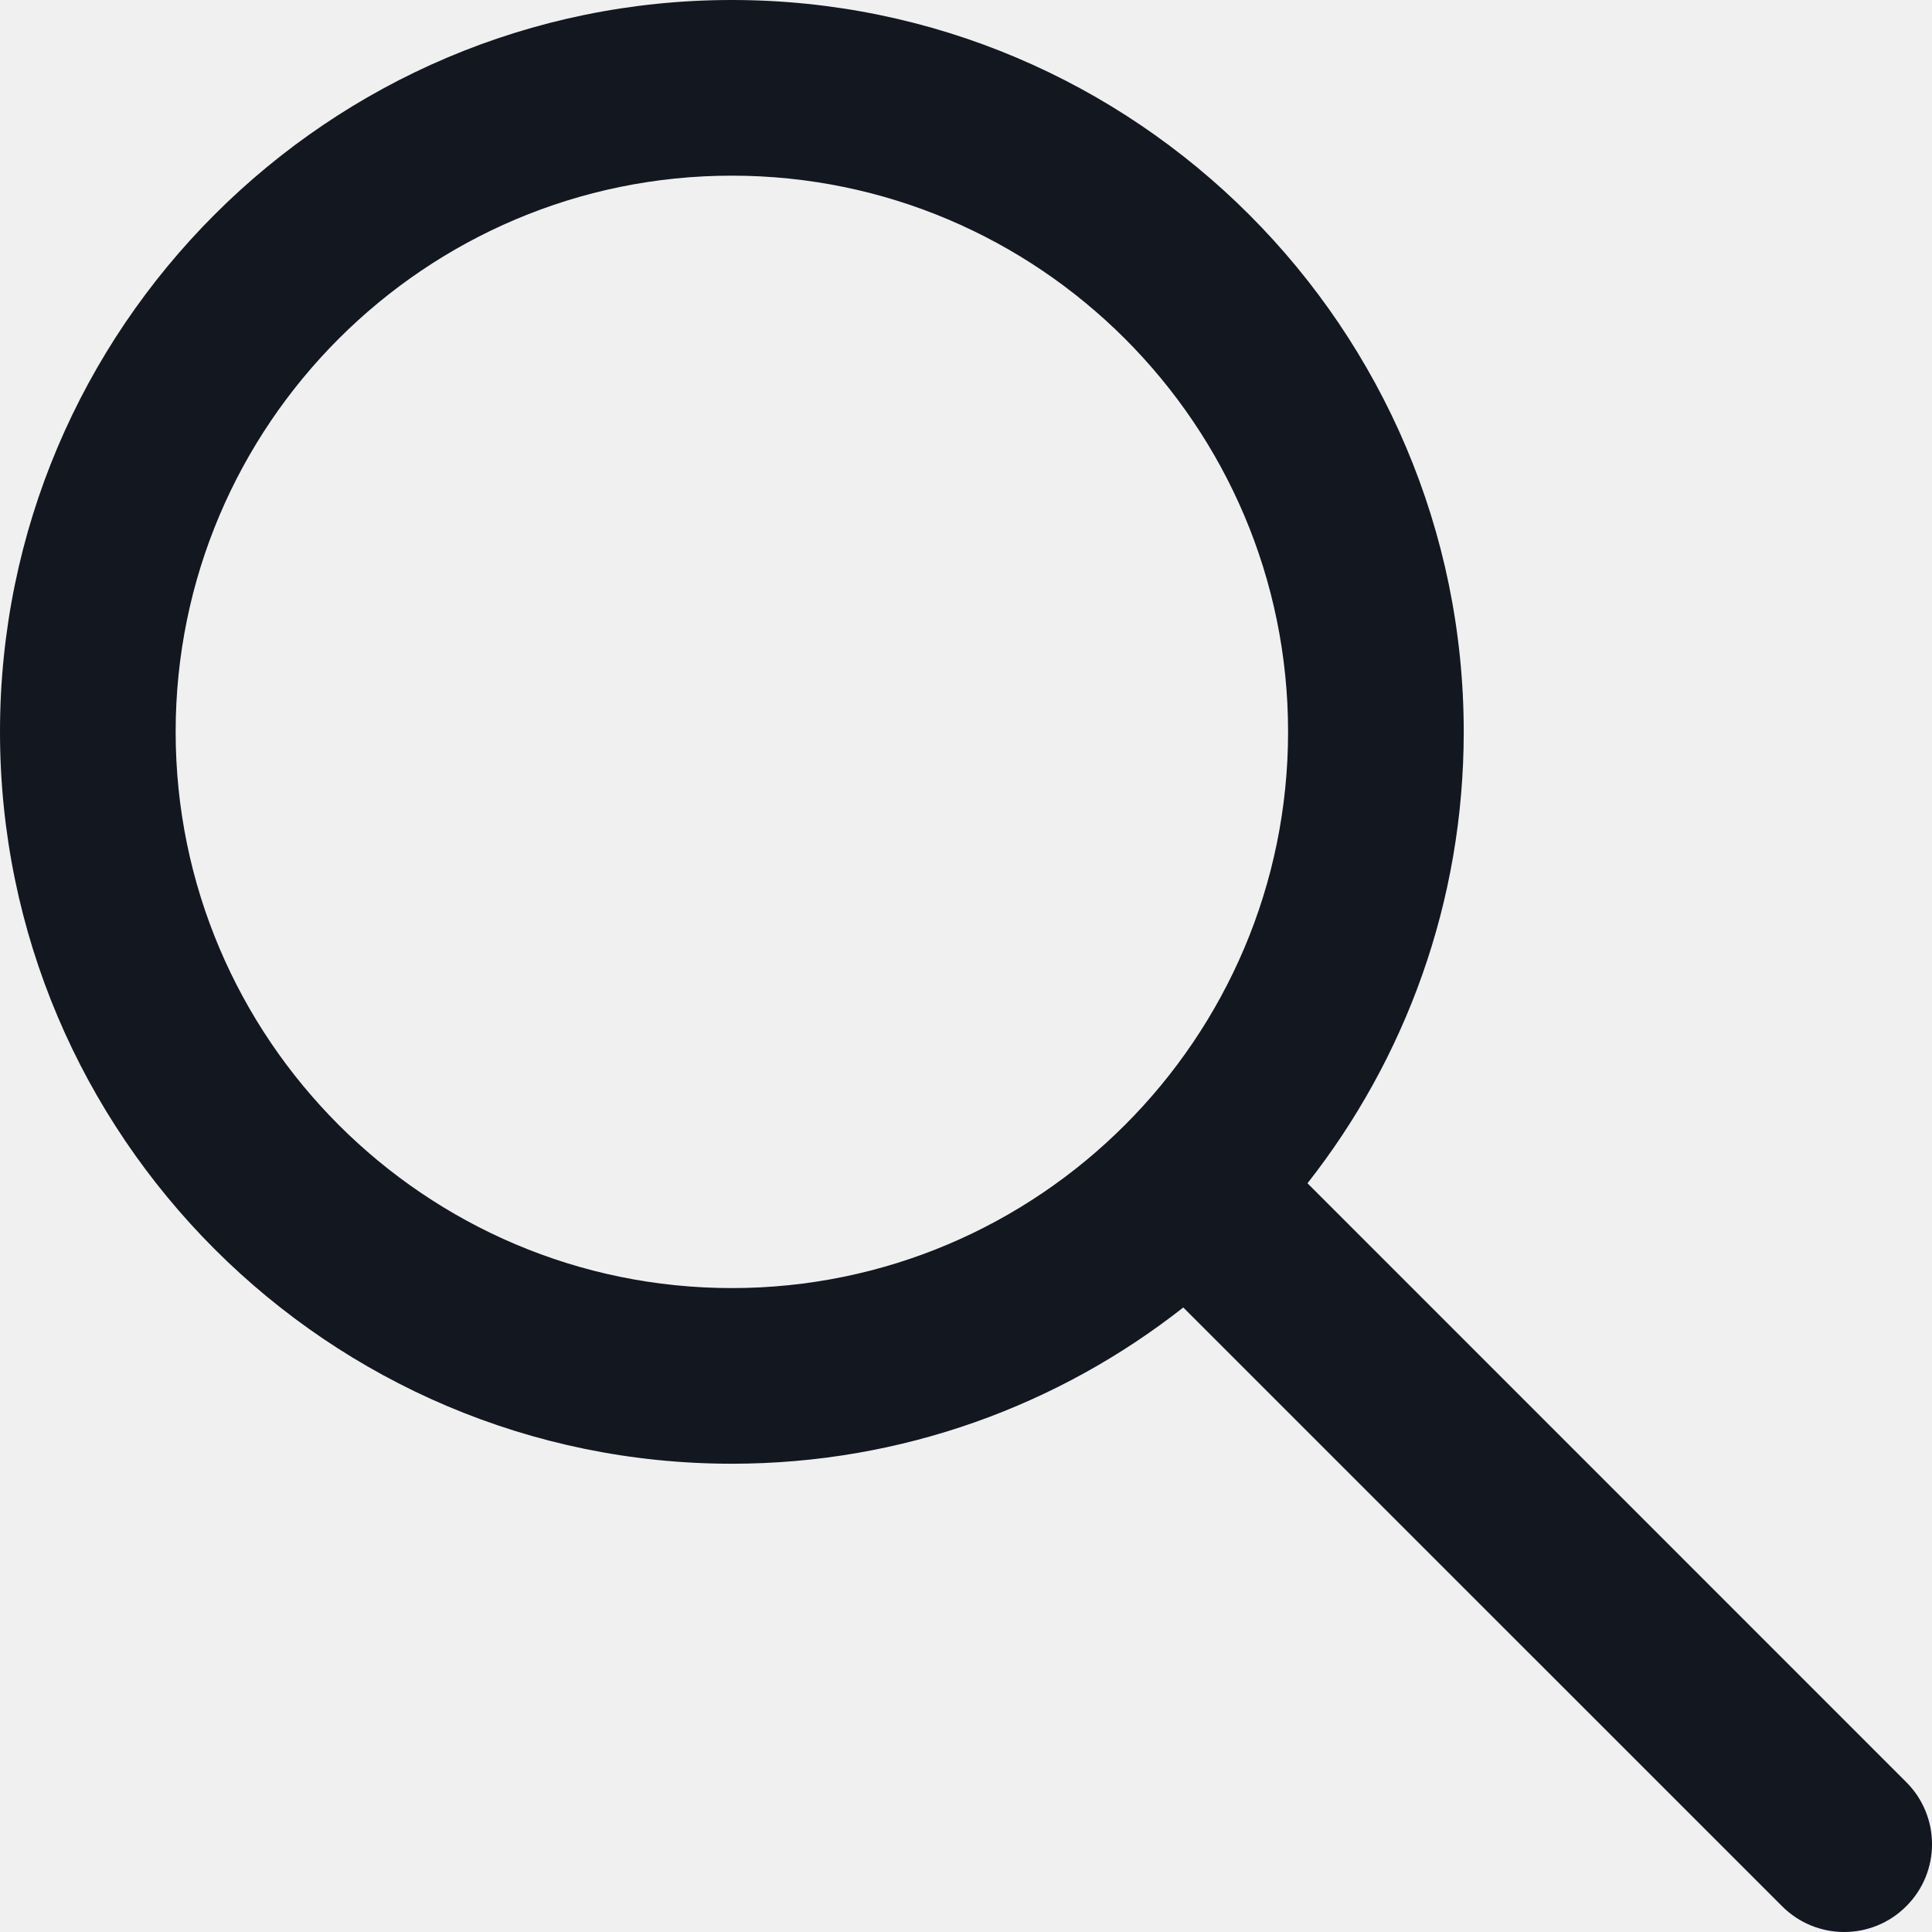
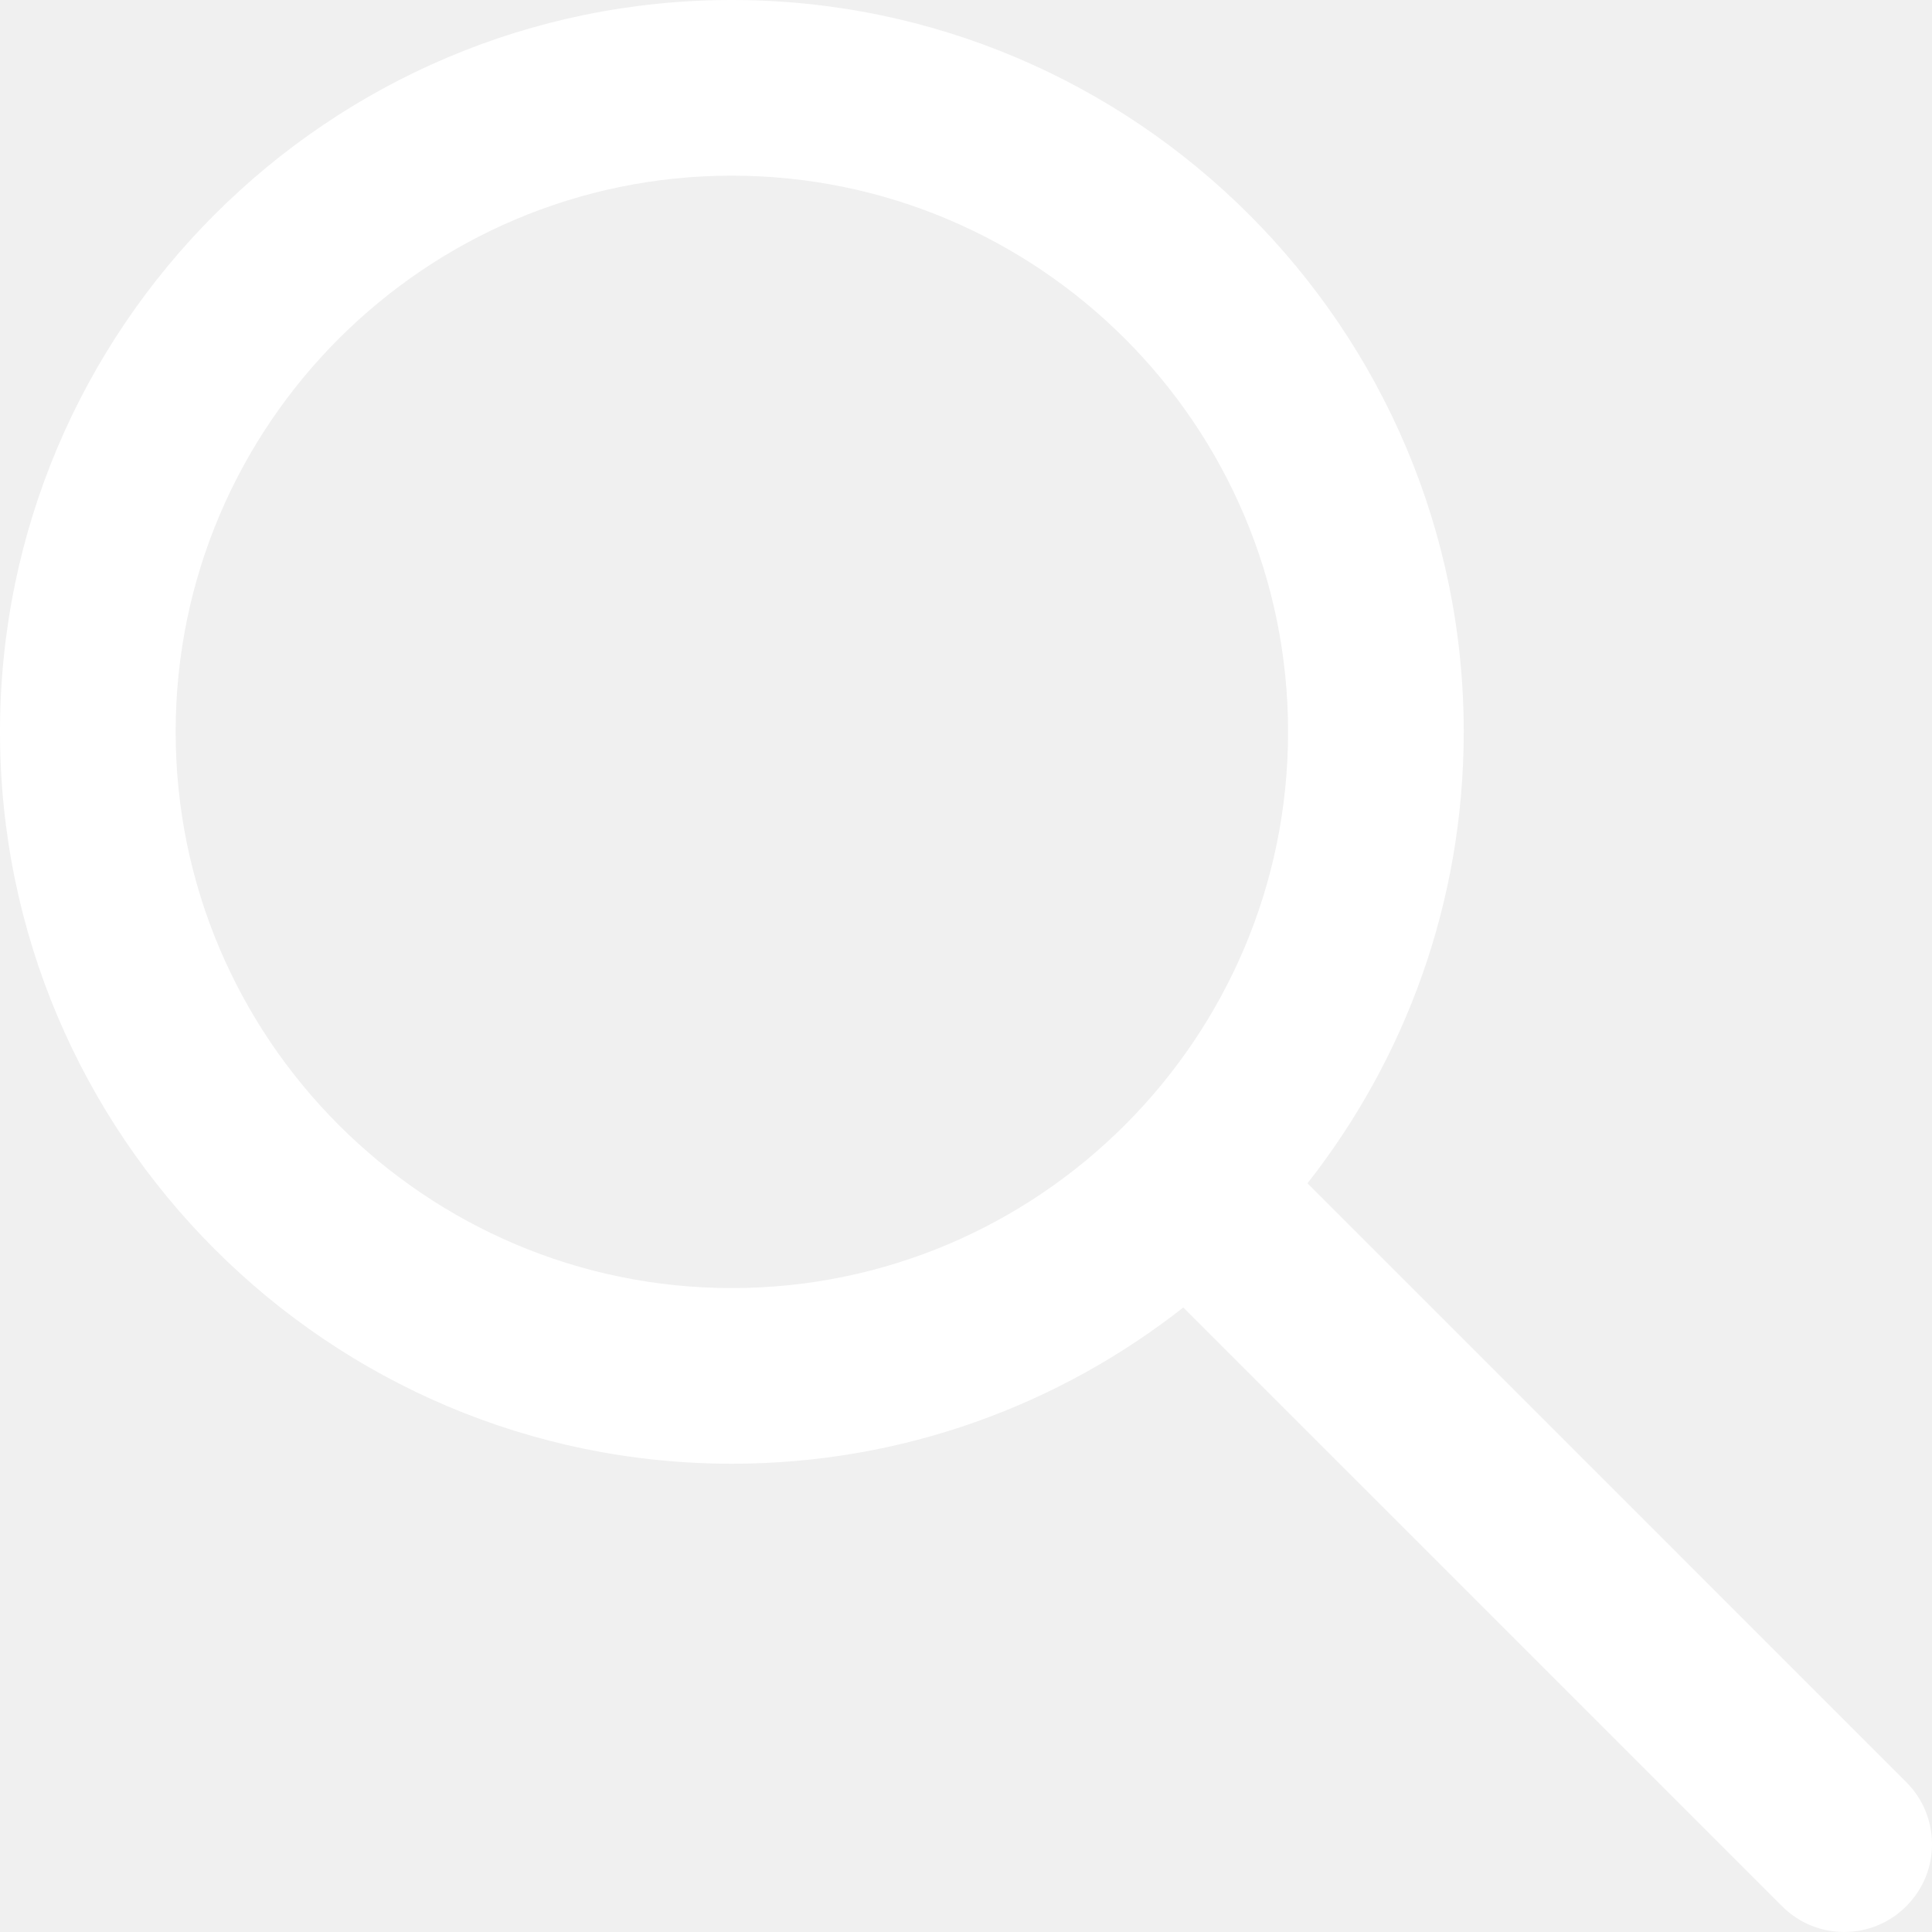
- <svg xmlns="http://www.w3.org/2000/svg" width="24" height="24" viewBox="0 0 24 24" fill="none">
+ <svg xmlns="http://www.w3.org/2000/svg" width="24" height="24" viewBox="0 0 24 24" fill="#ffffff">
  <g clip-path="url(#clip0_8_53)">
-     <path d="M23.68 22.138L16.242 14.699C17.457 13.153 18.183 11.206 18.183 9.091C18.183 4.078 14.104 0 9.091 0C4.078 0 0 4.078 0 9.091C0 14.104 4.078 18.183 9.091 18.183C11.206 18.183 13.153 17.457 14.699 16.242L22.138 23.68C22.351 23.893 22.63 24 22.909 24C23.188 24 23.468 23.893 23.68 23.68C24.107 23.255 24.107 22.564 23.68 22.138ZM2.182 9.091C2.182 5.281 5.281 2.182 9.091 2.182C12.901 2.182 16.001 5.281 16.001 9.091C16.001 12.901 12.901 16.001 9.091 16.001C5.281 16.001 2.182 12.901 2.182 9.091Z" fill="#121720" />
+     <path d="M23.68 22.138L16.242 14.699C17.457 13.153 18.183 11.206 18.183 9.091C18.183 4.078 14.104 0 9.091 0C4.078 0 0 4.078 0 9.091C0 14.104 4.078 18.183 9.091 18.183C11.206 18.183 13.153 17.457 14.699 16.242L22.138 23.68C22.351 23.893 22.63 24 22.909 24C23.188 24 23.468 23.893 23.68 23.68C24.107 23.255 24.107 22.564 23.68 22.138ZM2.182 9.091C2.182 5.281 5.281 2.182 9.091 2.182C12.901 2.182 16.001 5.281 16.001 9.091C16.001 12.901 12.901 16.001 9.091 16.001C5.281 16.001 2.182 12.901 2.182 9.091Z" fill="#ffffff" />
  </g>
  <defs>
    <clipPath id="clip0_8_53">
      <rect width="24" height="24" fill="white" />
    </clipPath>
  </defs>
</svg>
